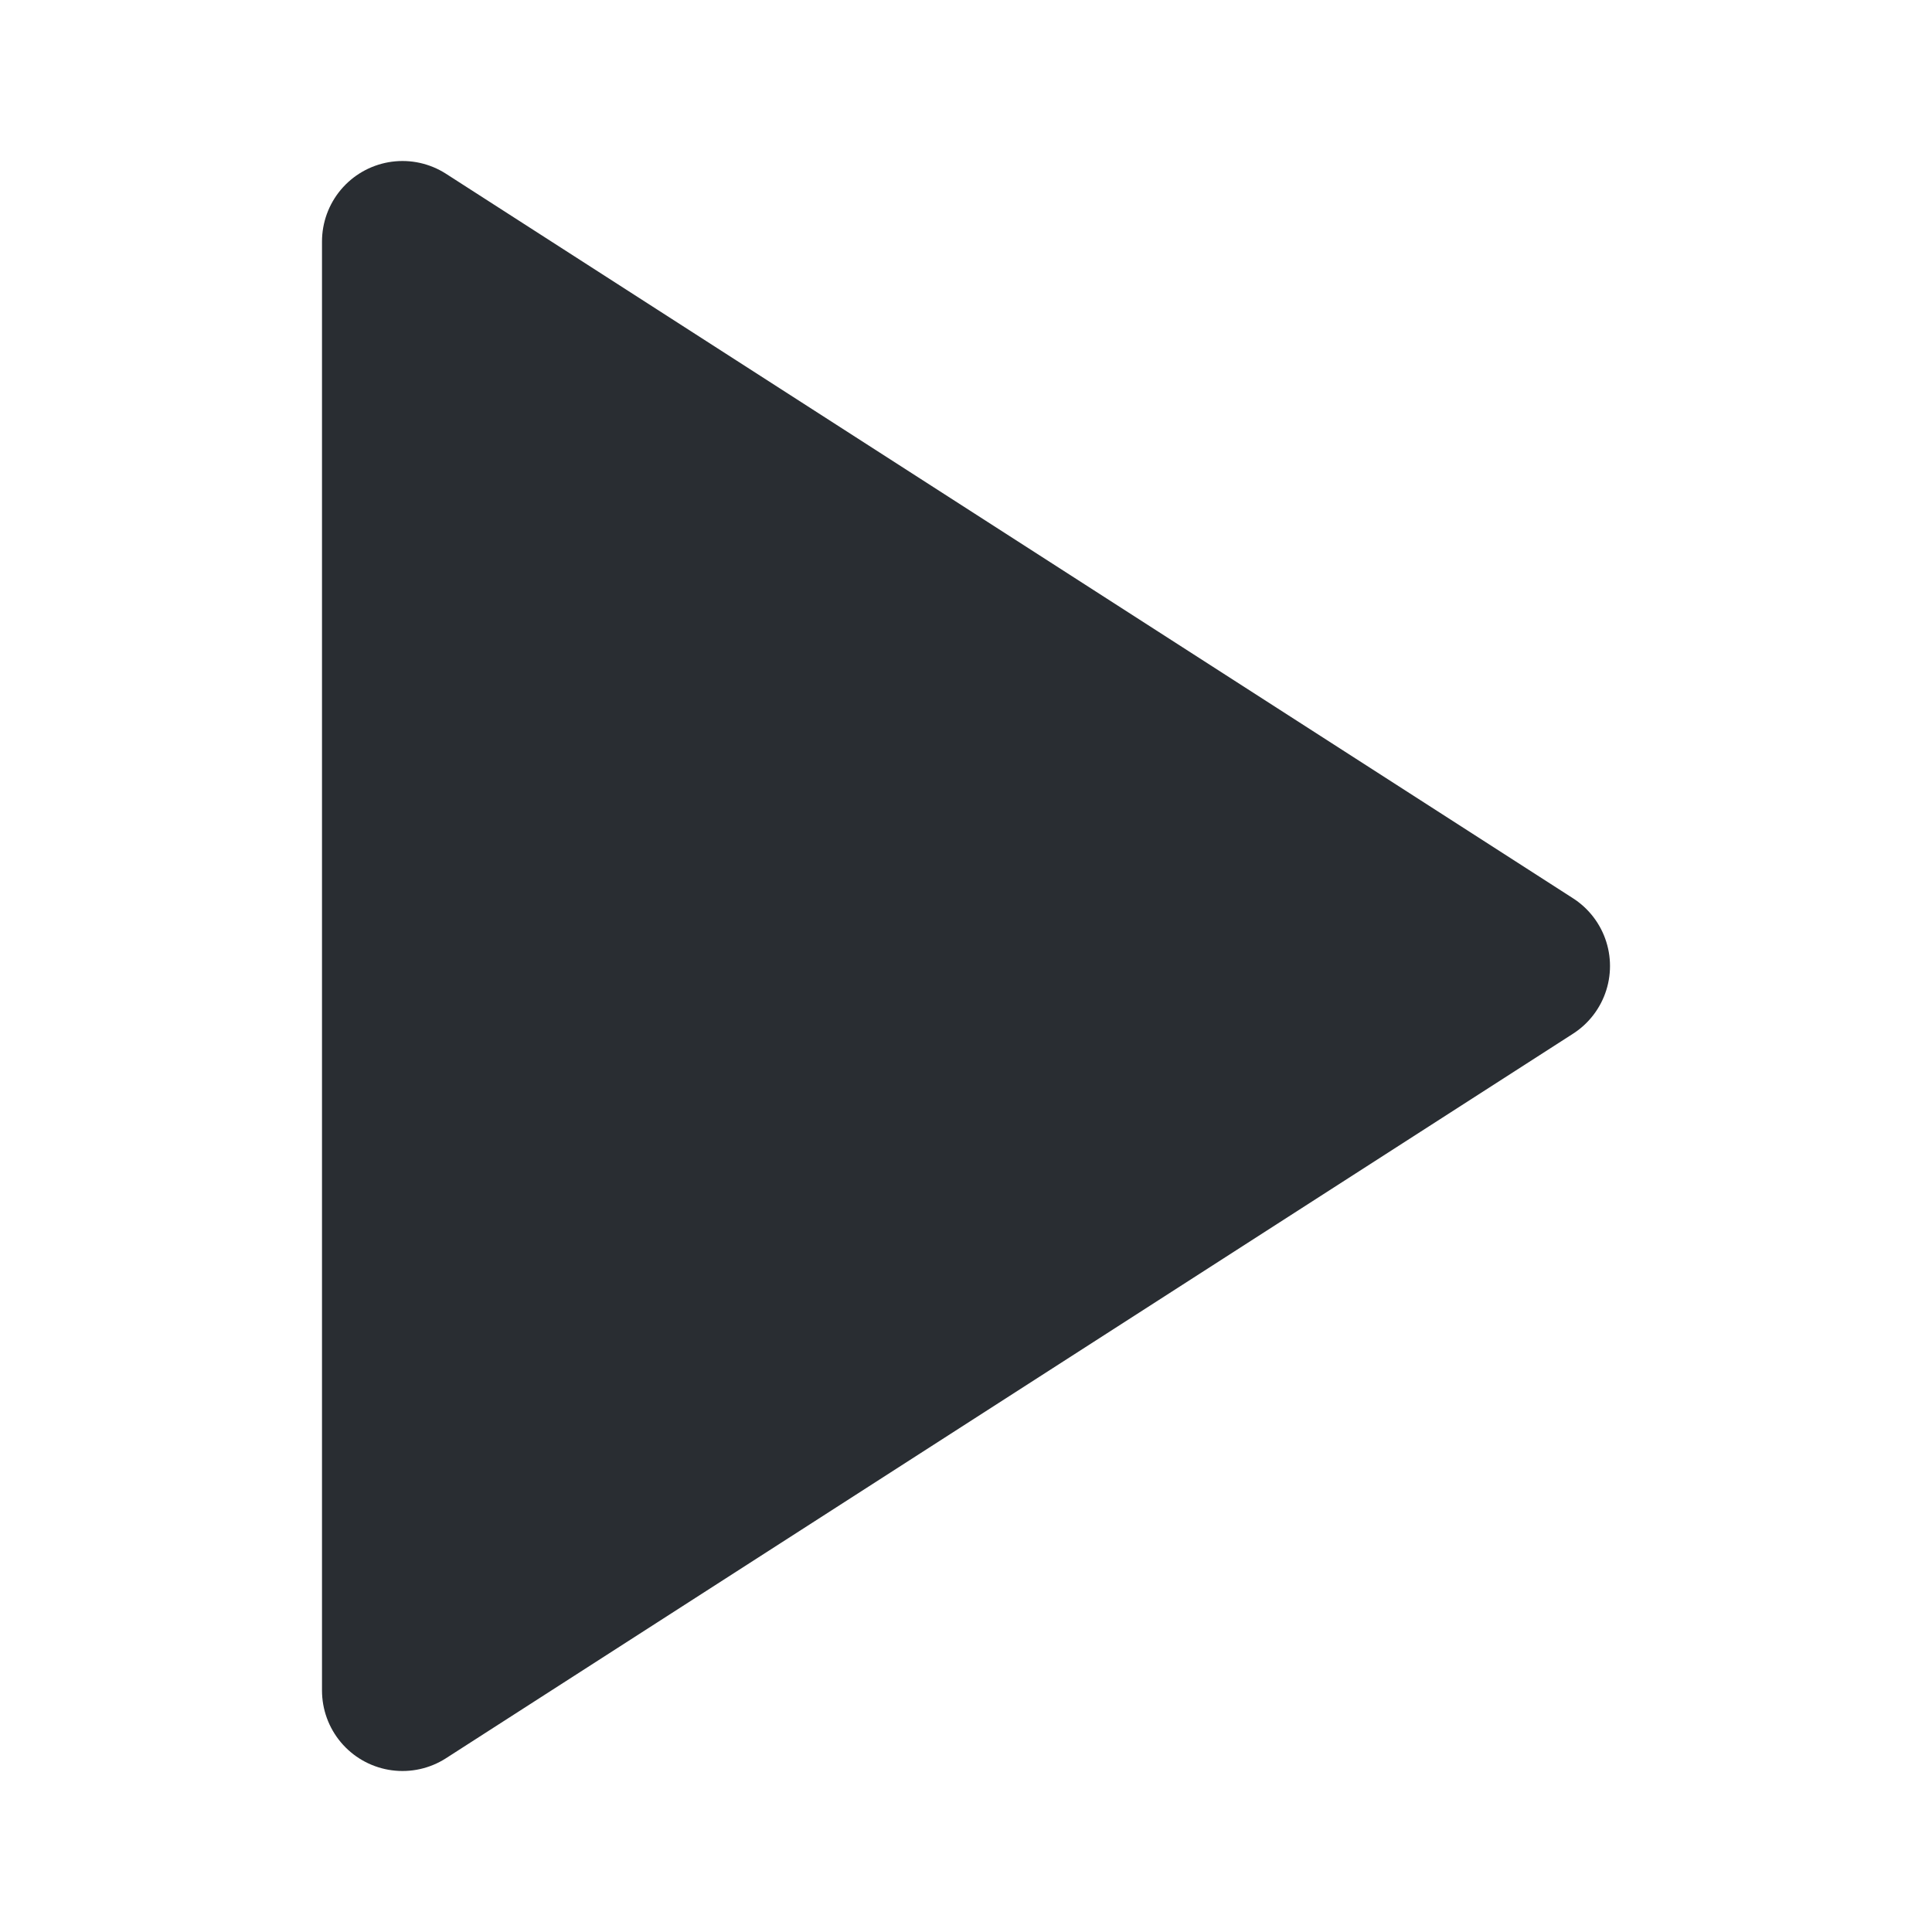
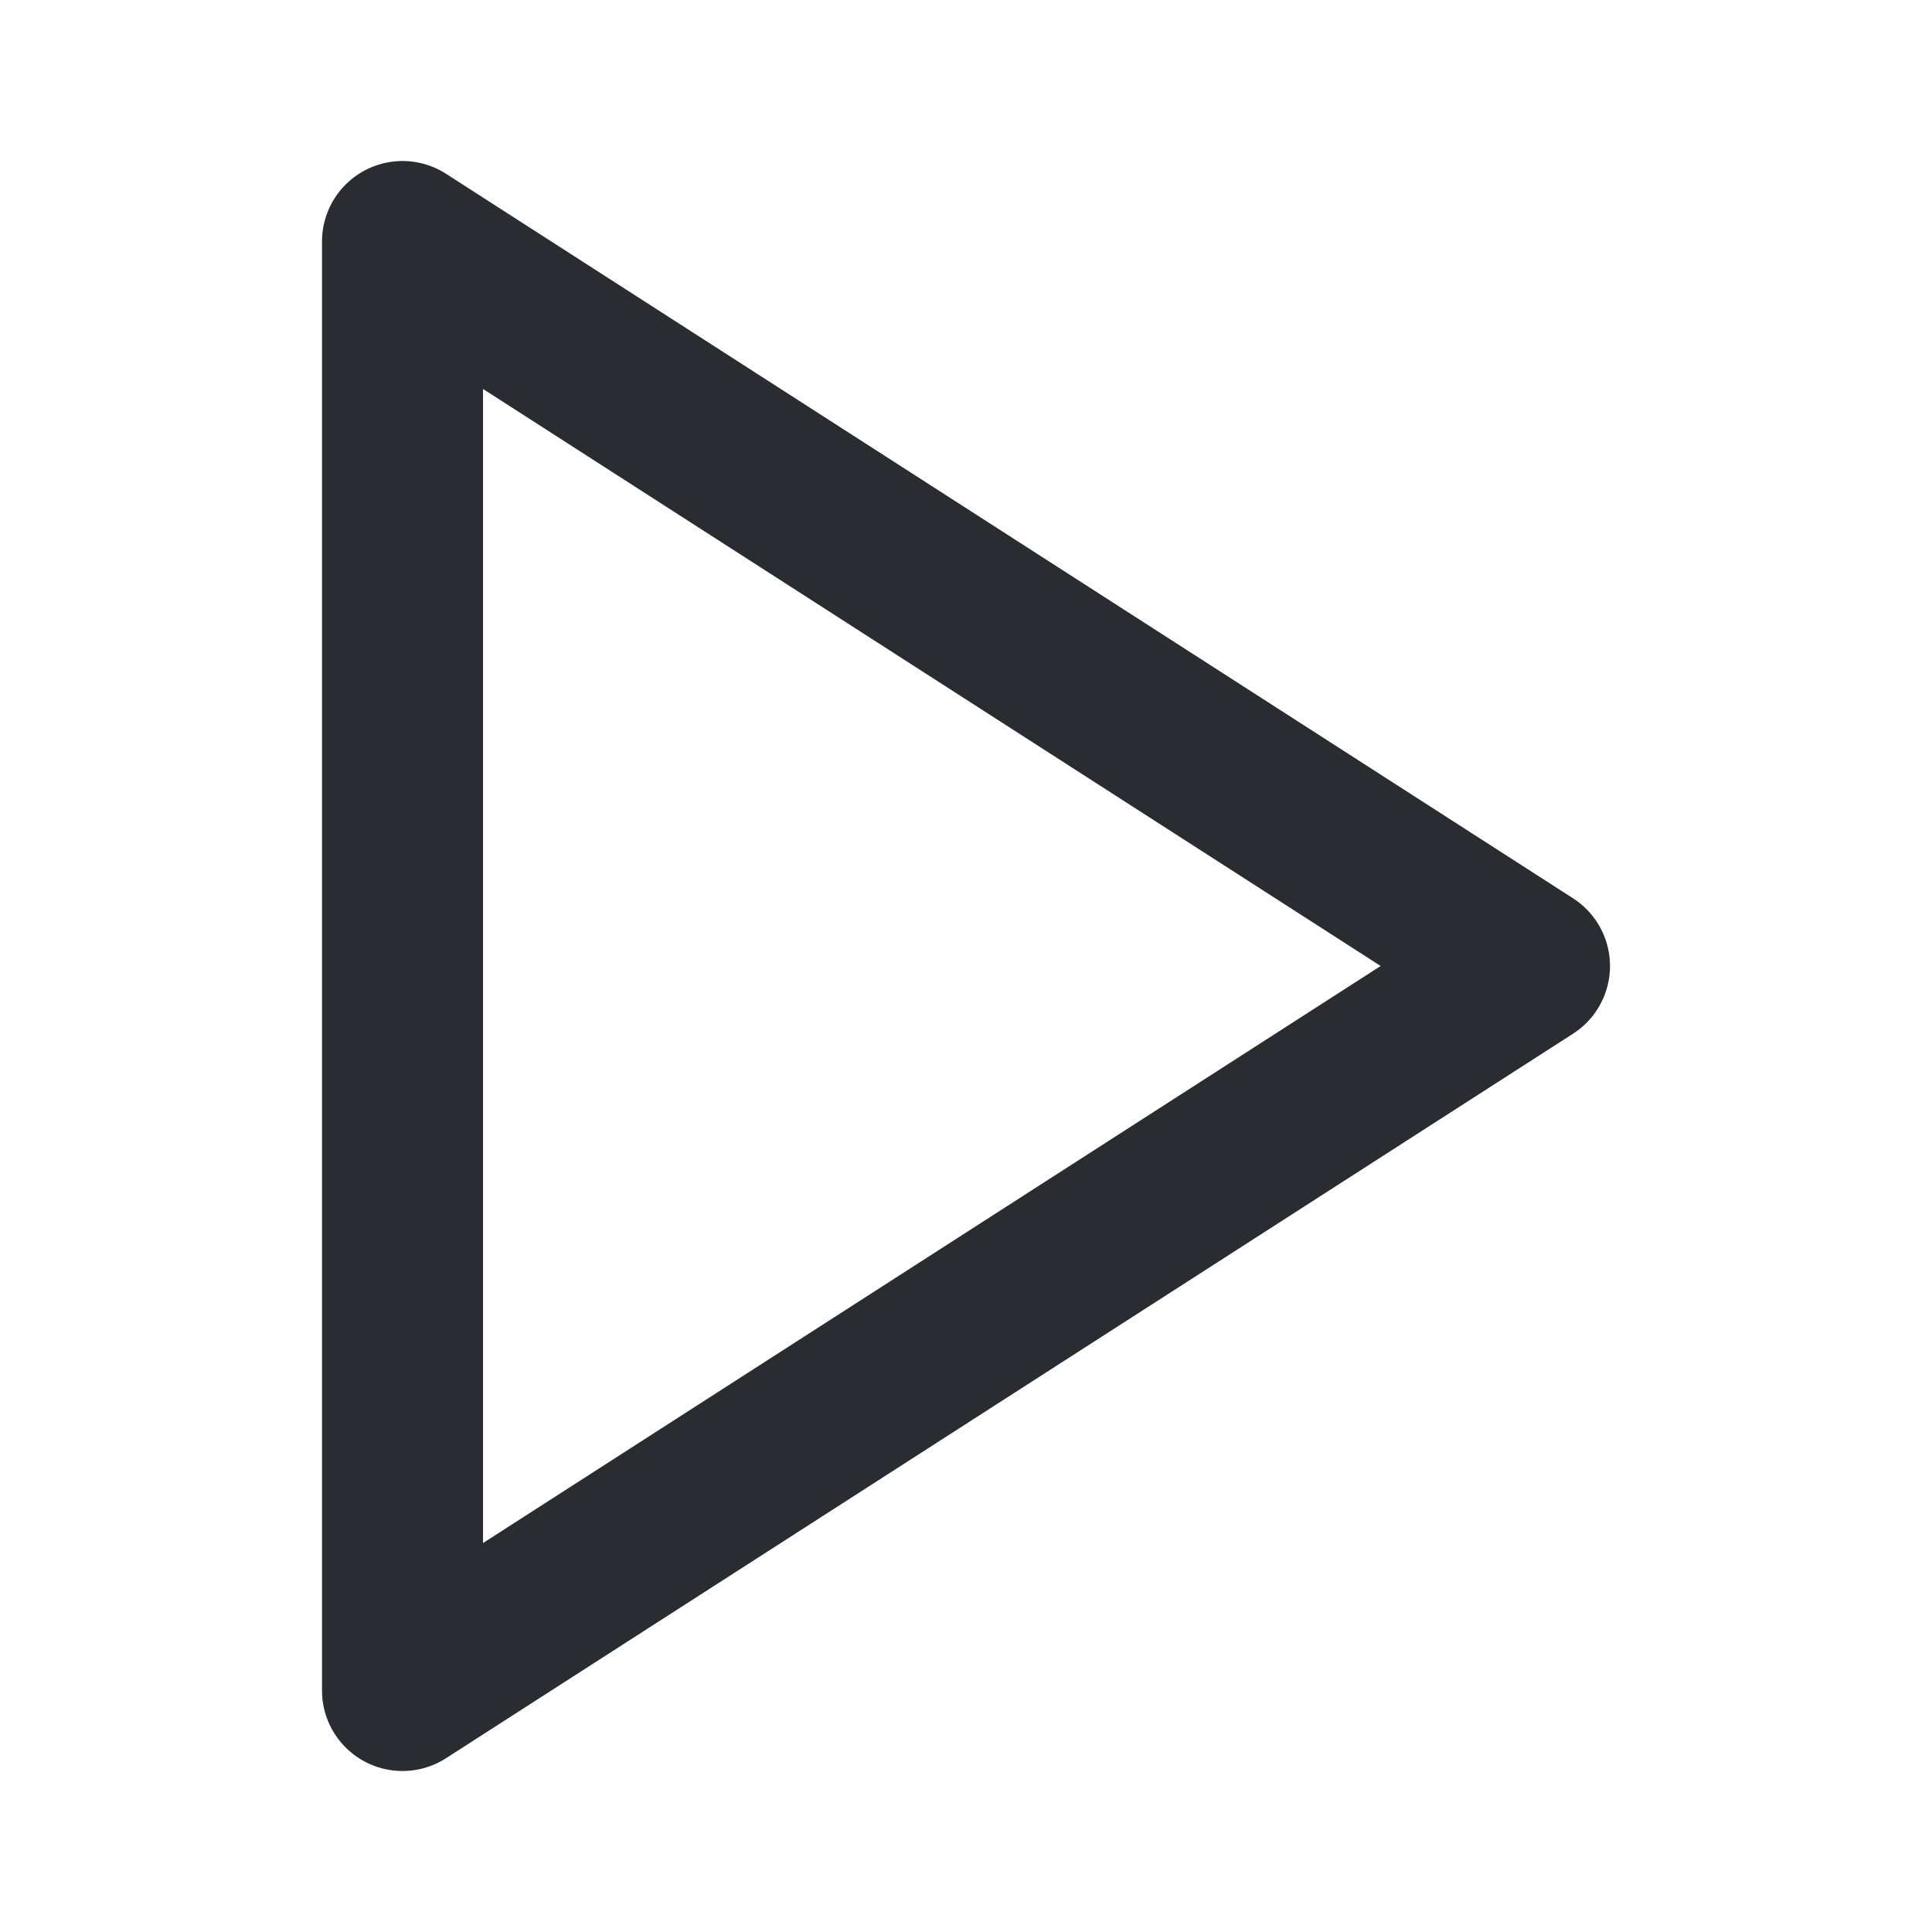
<svg xmlns="http://www.w3.org/2000/svg" width="24" height="24" viewBox="0 0 24 24" fill="none">
-   <path d="M19 12L5 3V21L19 12Z" fill="#292D32" stroke="#292D32" stroke-width="2" stroke-linecap="round" stroke-linejoin="round" />
+   <path d="M19 12L5 3V21L19 12Z" stroke="#292D32" stroke-width="2" stroke-linecap="round" stroke-linejoin="round" />
</svg>
